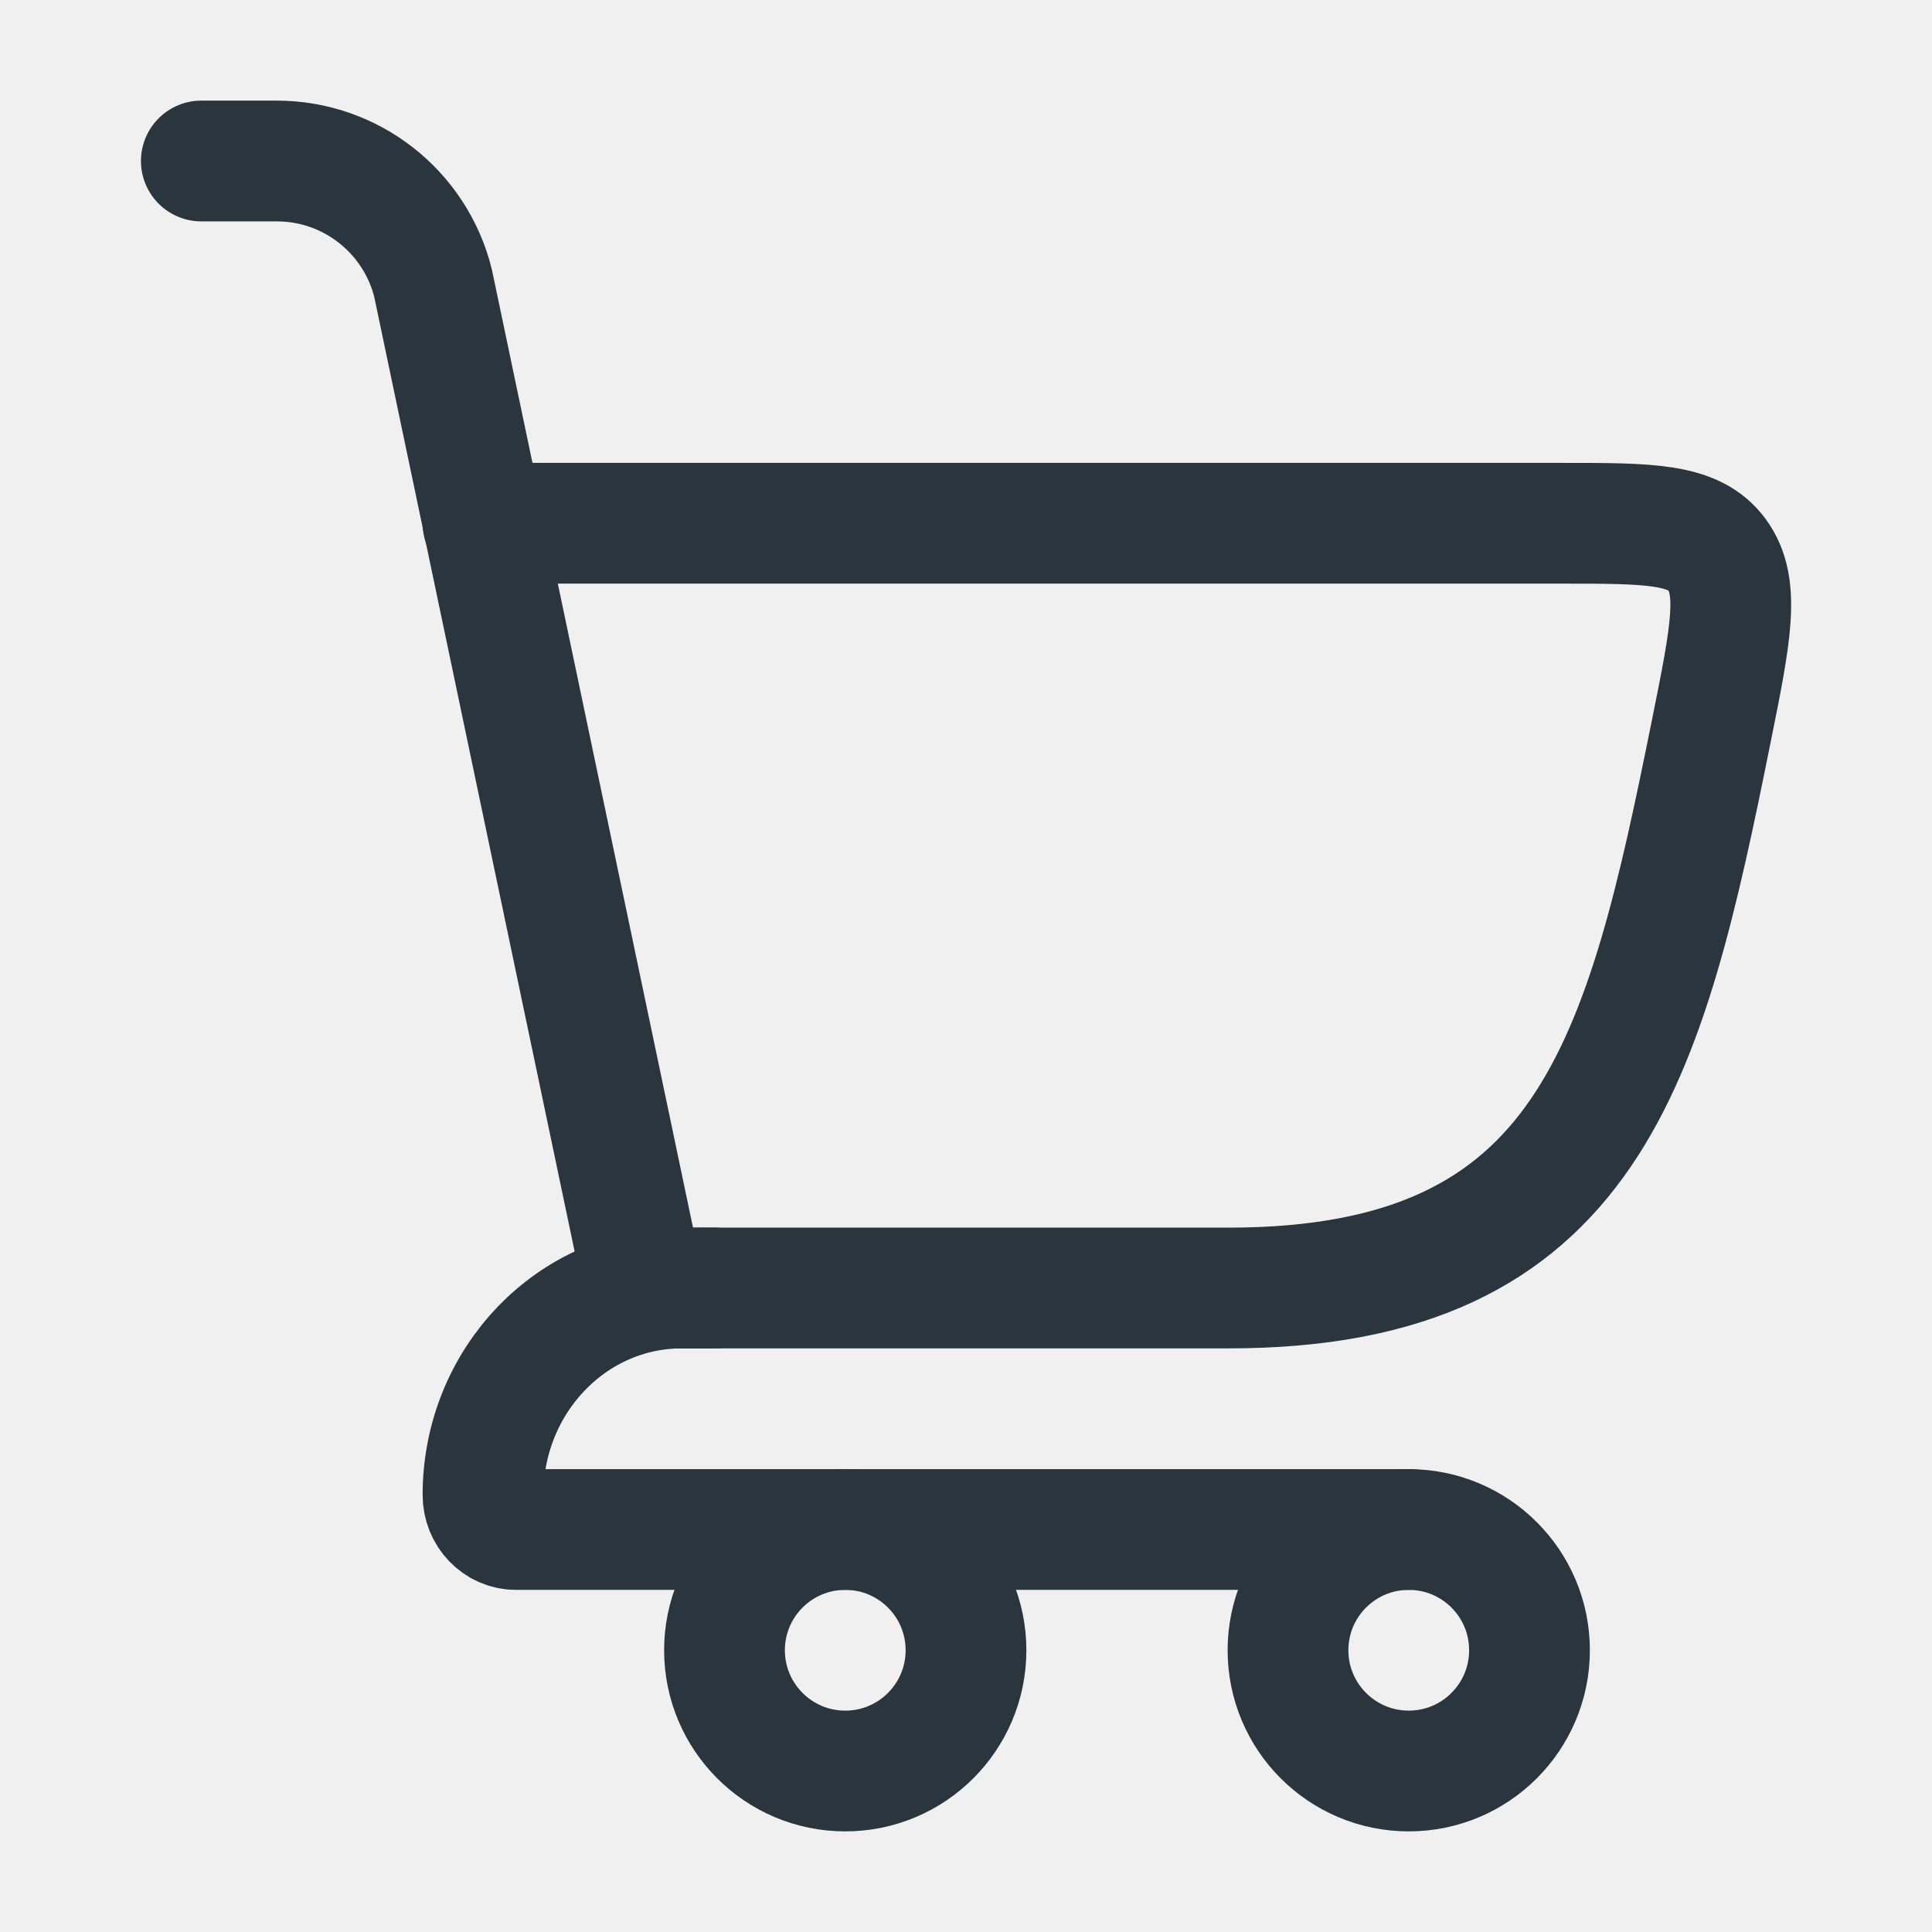
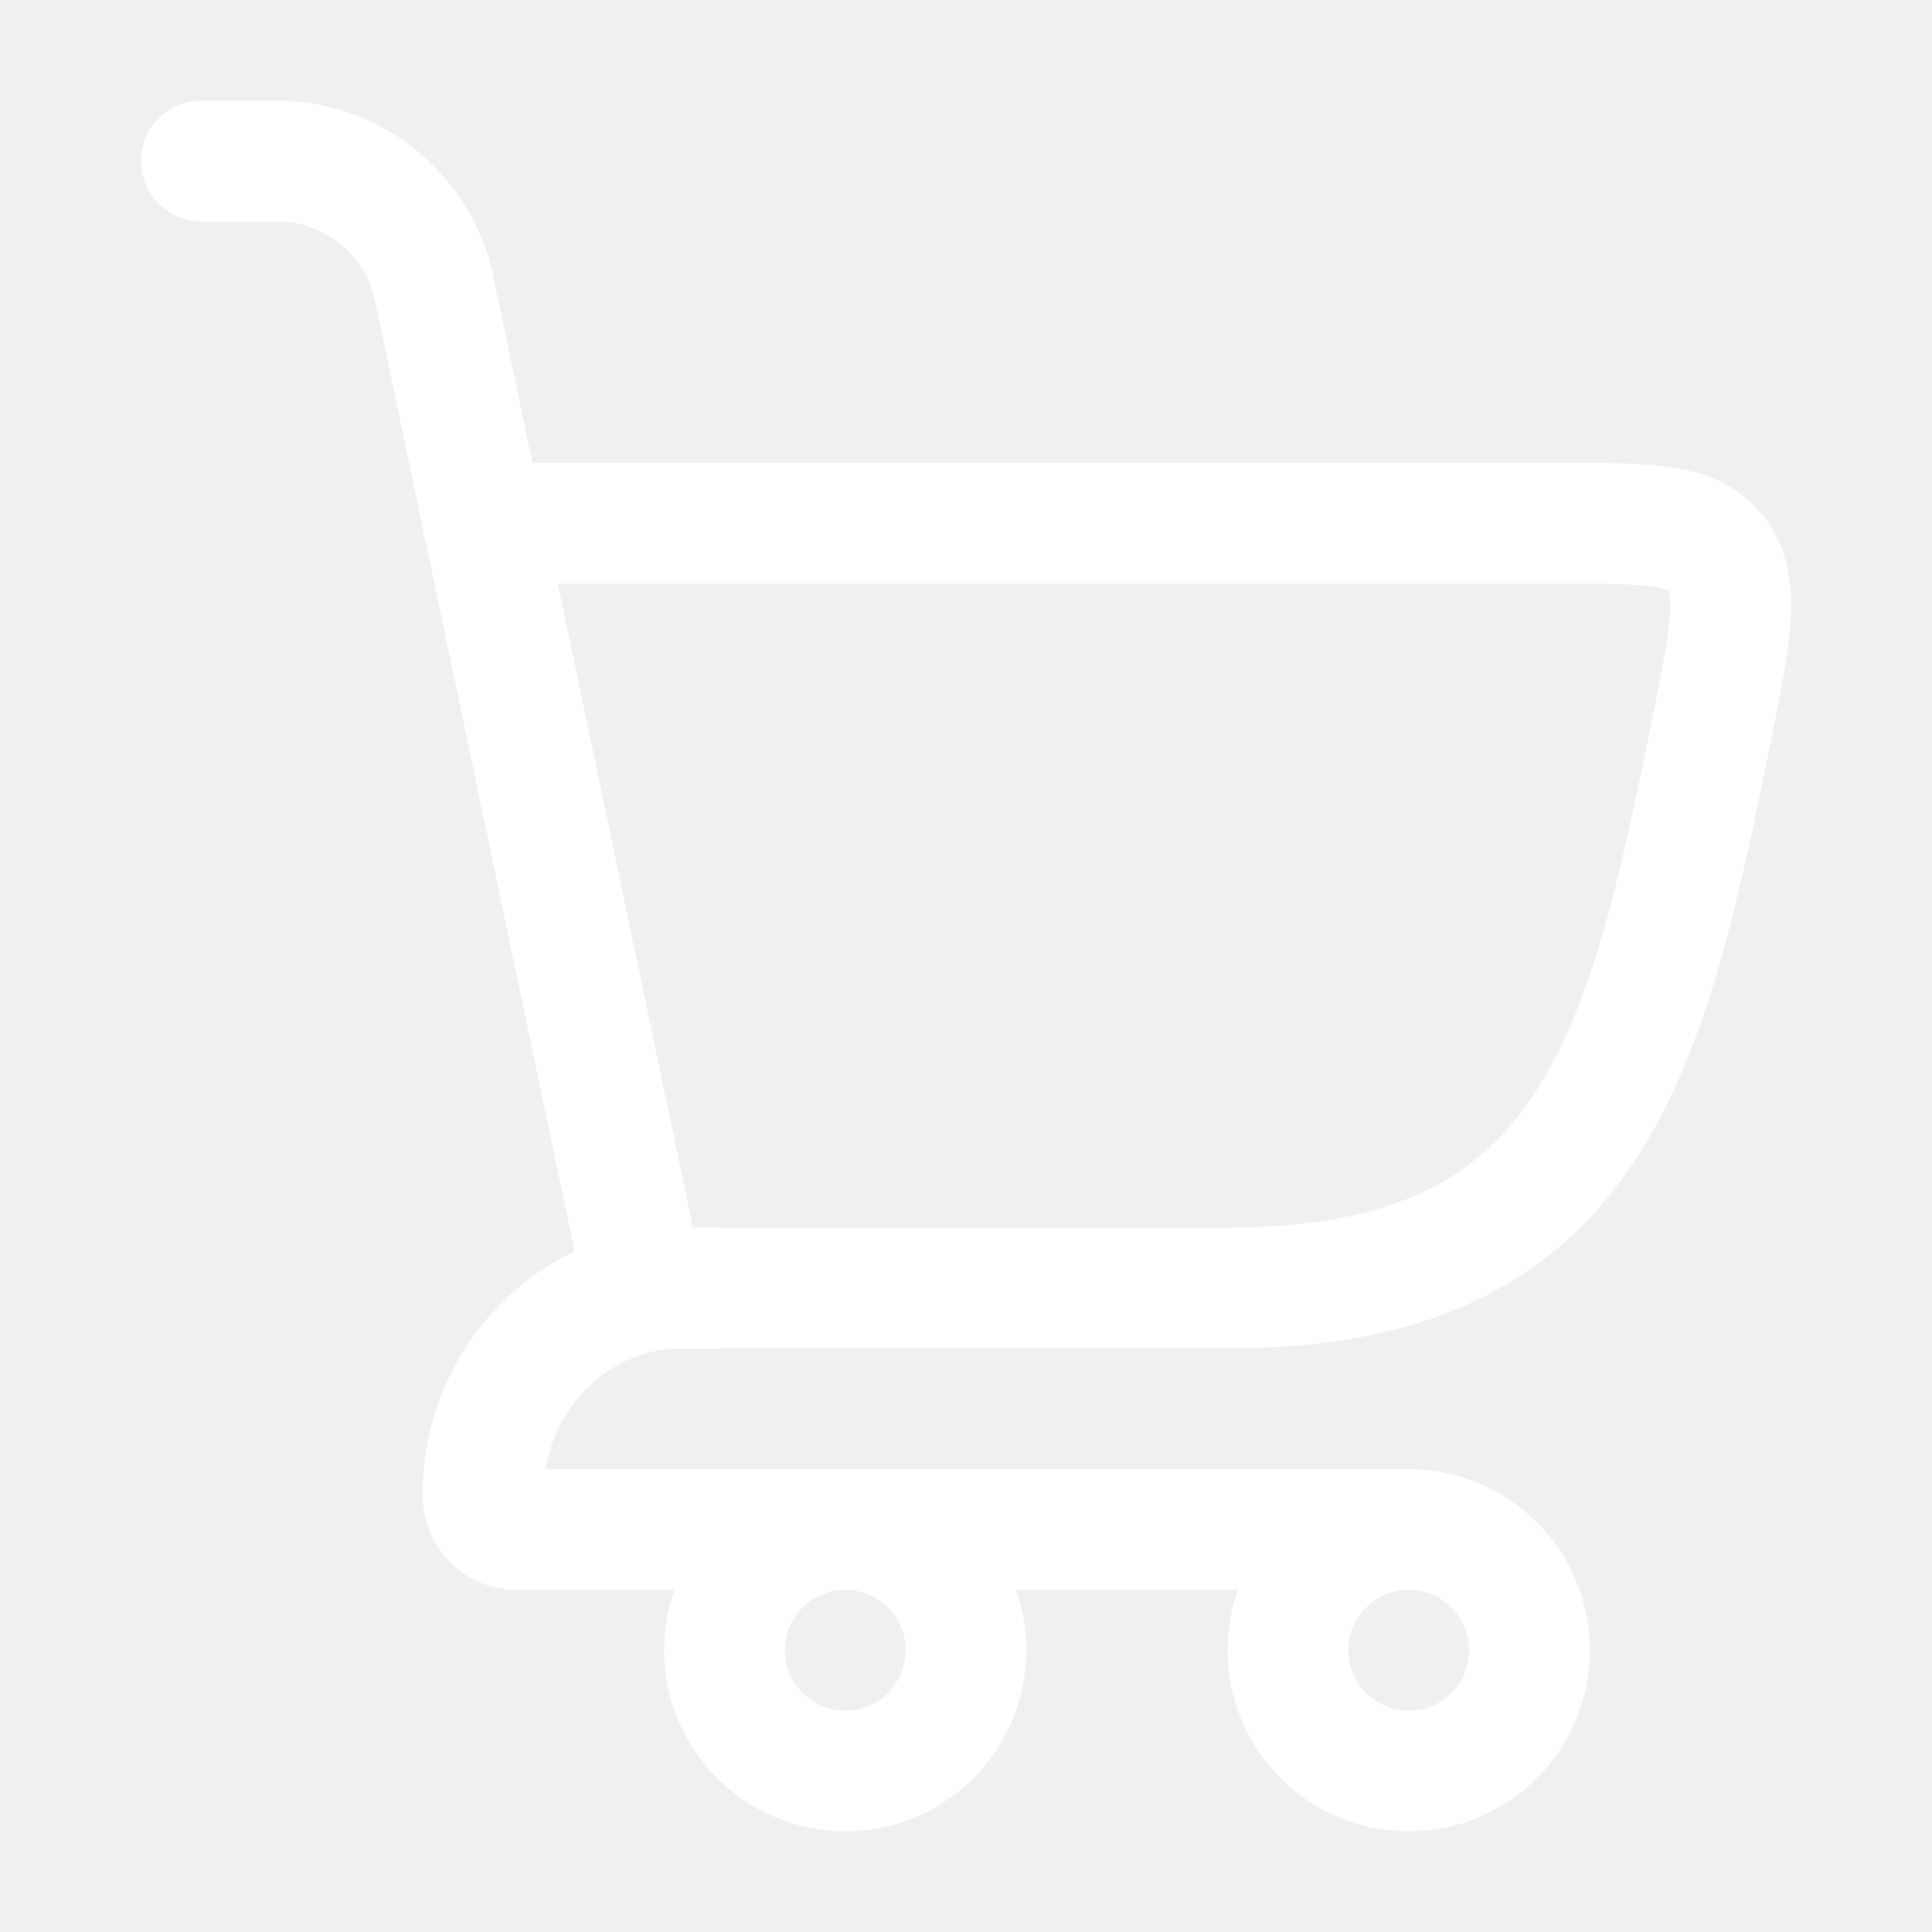
<svg xmlns="http://www.w3.org/2000/svg" fill="none" height="24" viewBox="0 0 24 24" width="24">
-   <g stroke="#2a353d" stroke-width="1.5">
+   <g stroke="#FFFFFF" stroke-width="1.5">
    <g stroke-linecap="round">
      <path d="m8 16h7.263c4.488 0 5.17-2.819 5.998-6.931.239-1.186.358-1.779.071-2.174-.287-.395-.837-.395-1.938-.395h-13.394" />
      <path d="m8 16-2.621-12.485c-.223-.89-1.023-1.515-1.94-1.515h-.938" />
      <path d="m8.88 16h-.411c-1.363 0-2.469 1.151-2.469 2.571 0 .237.184.429.411.429h11.089" stroke-linejoin="round" />
    </g>
    <circle cx="10.5" cy="20.5" r="1.5" />
    <circle cx="17.5" cy="20.5" r="1.5" />
  </g>
</svg>
